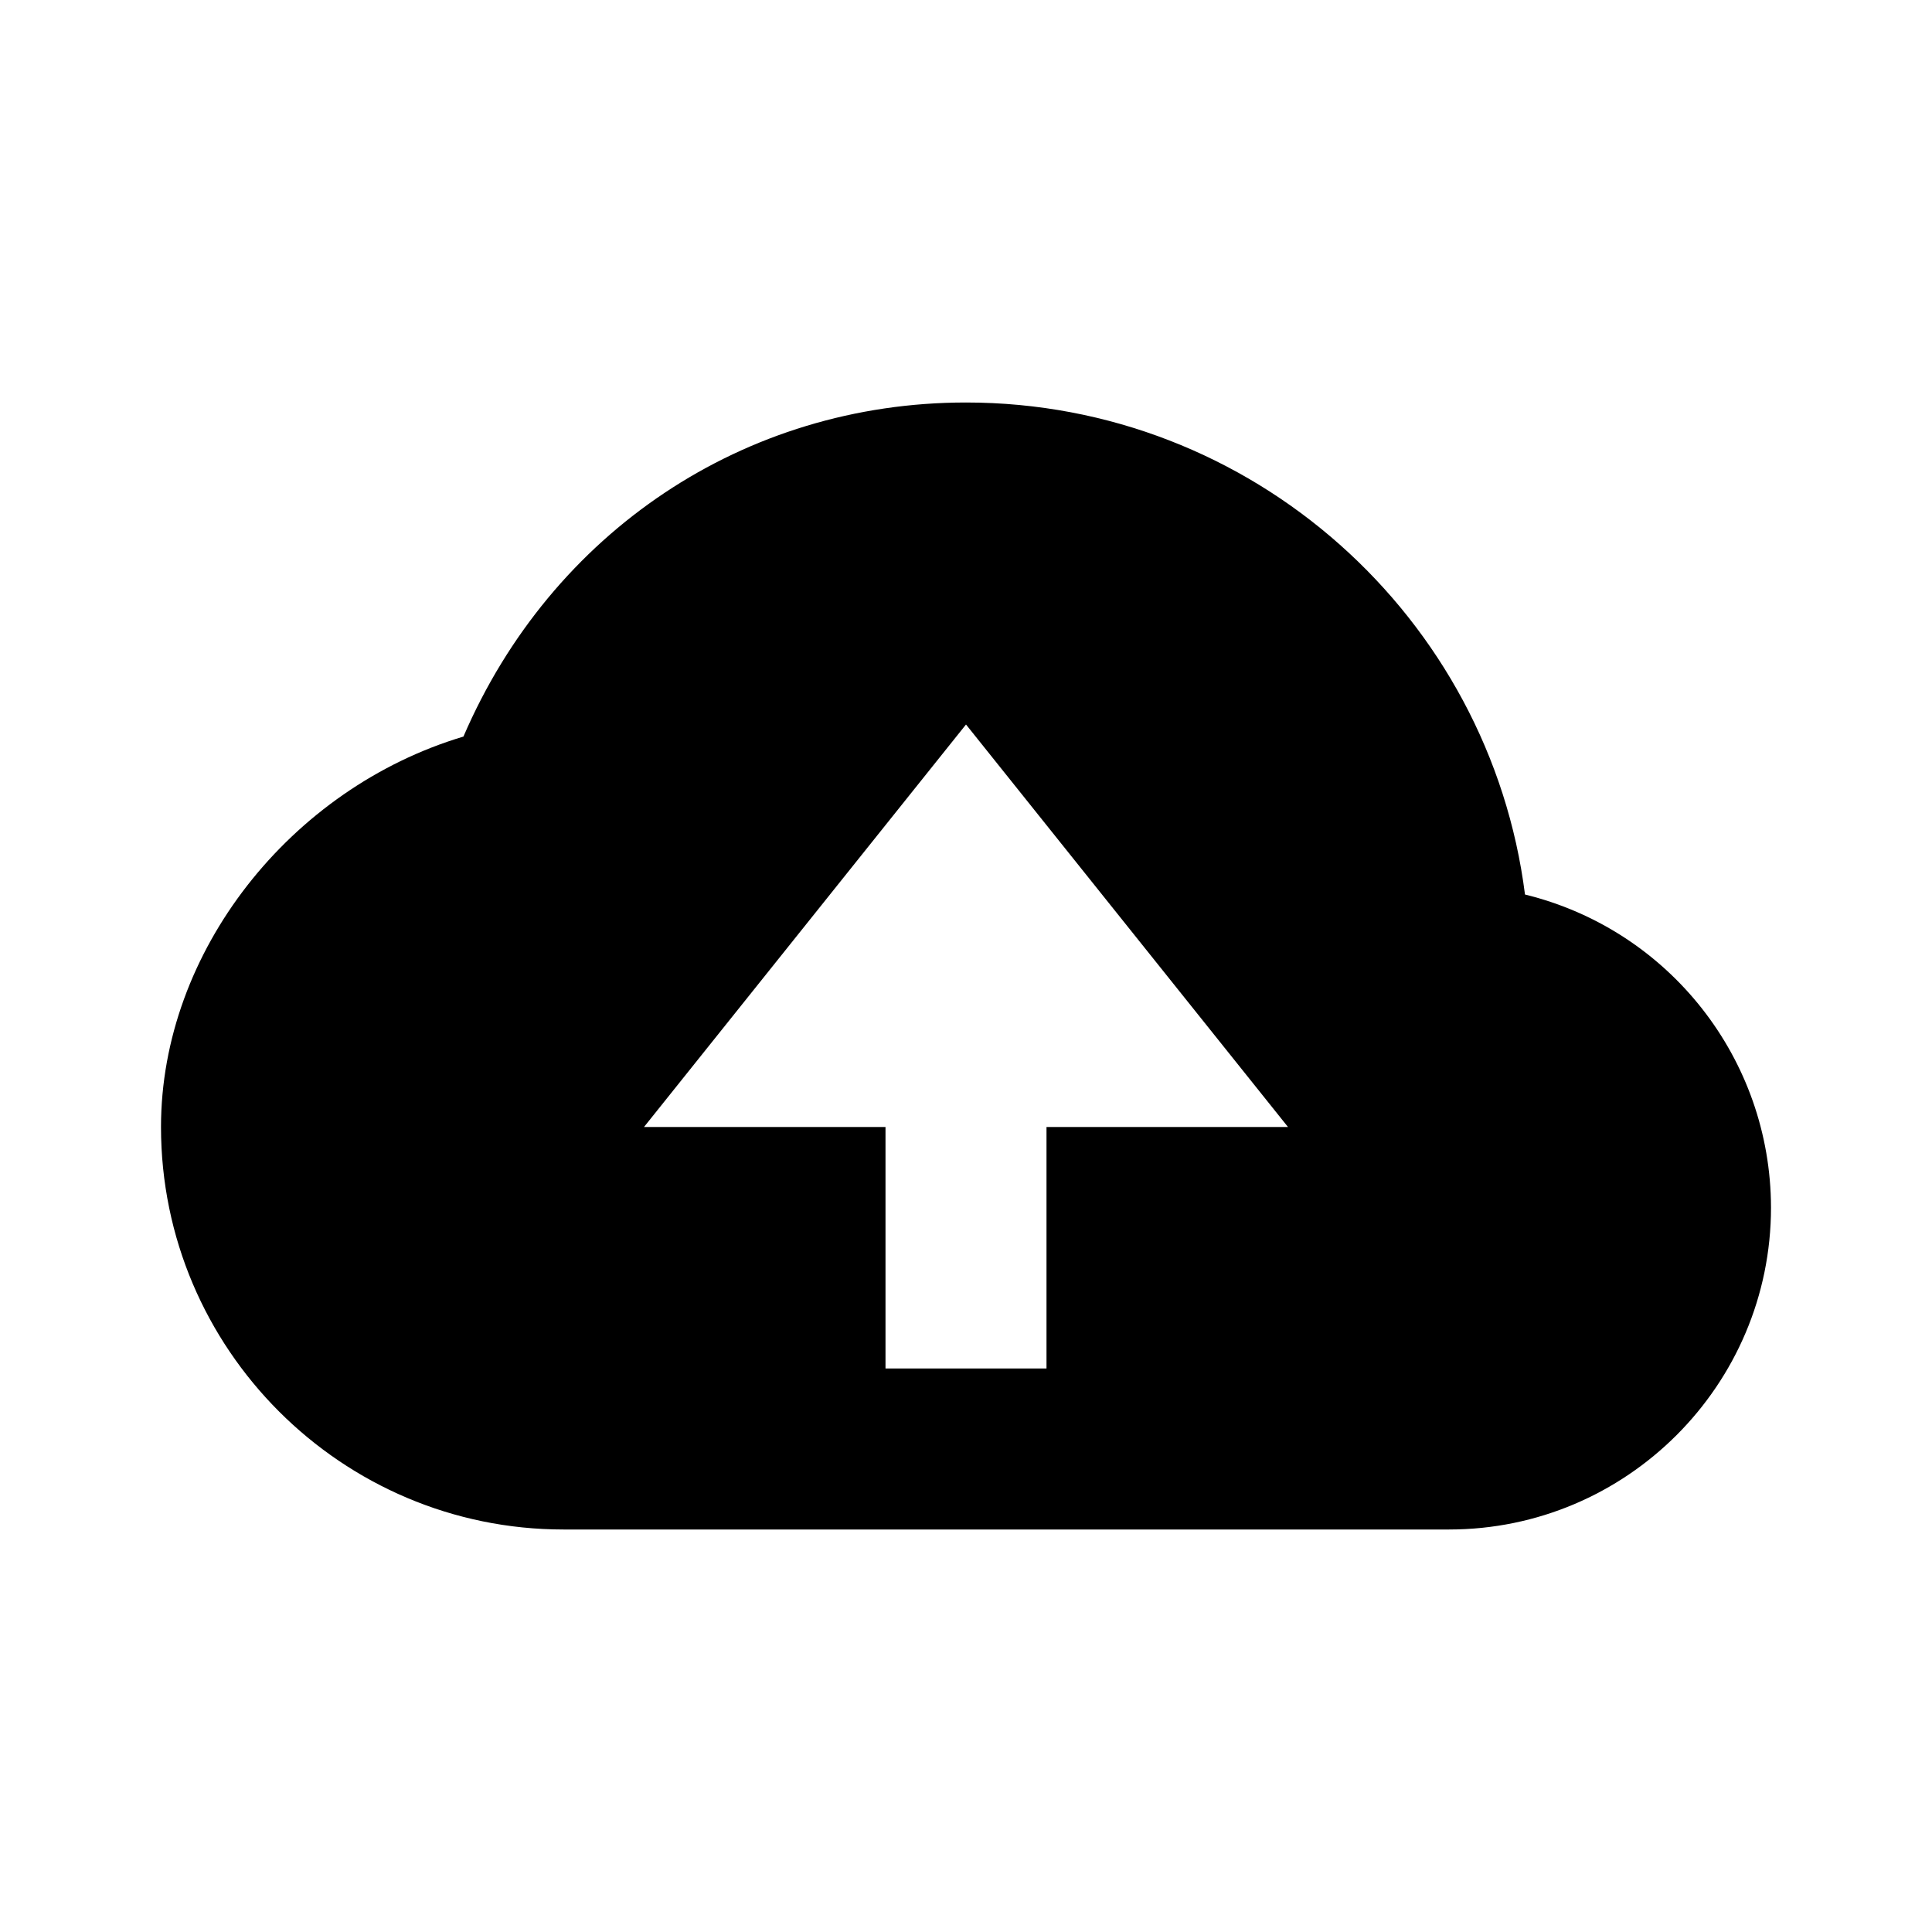
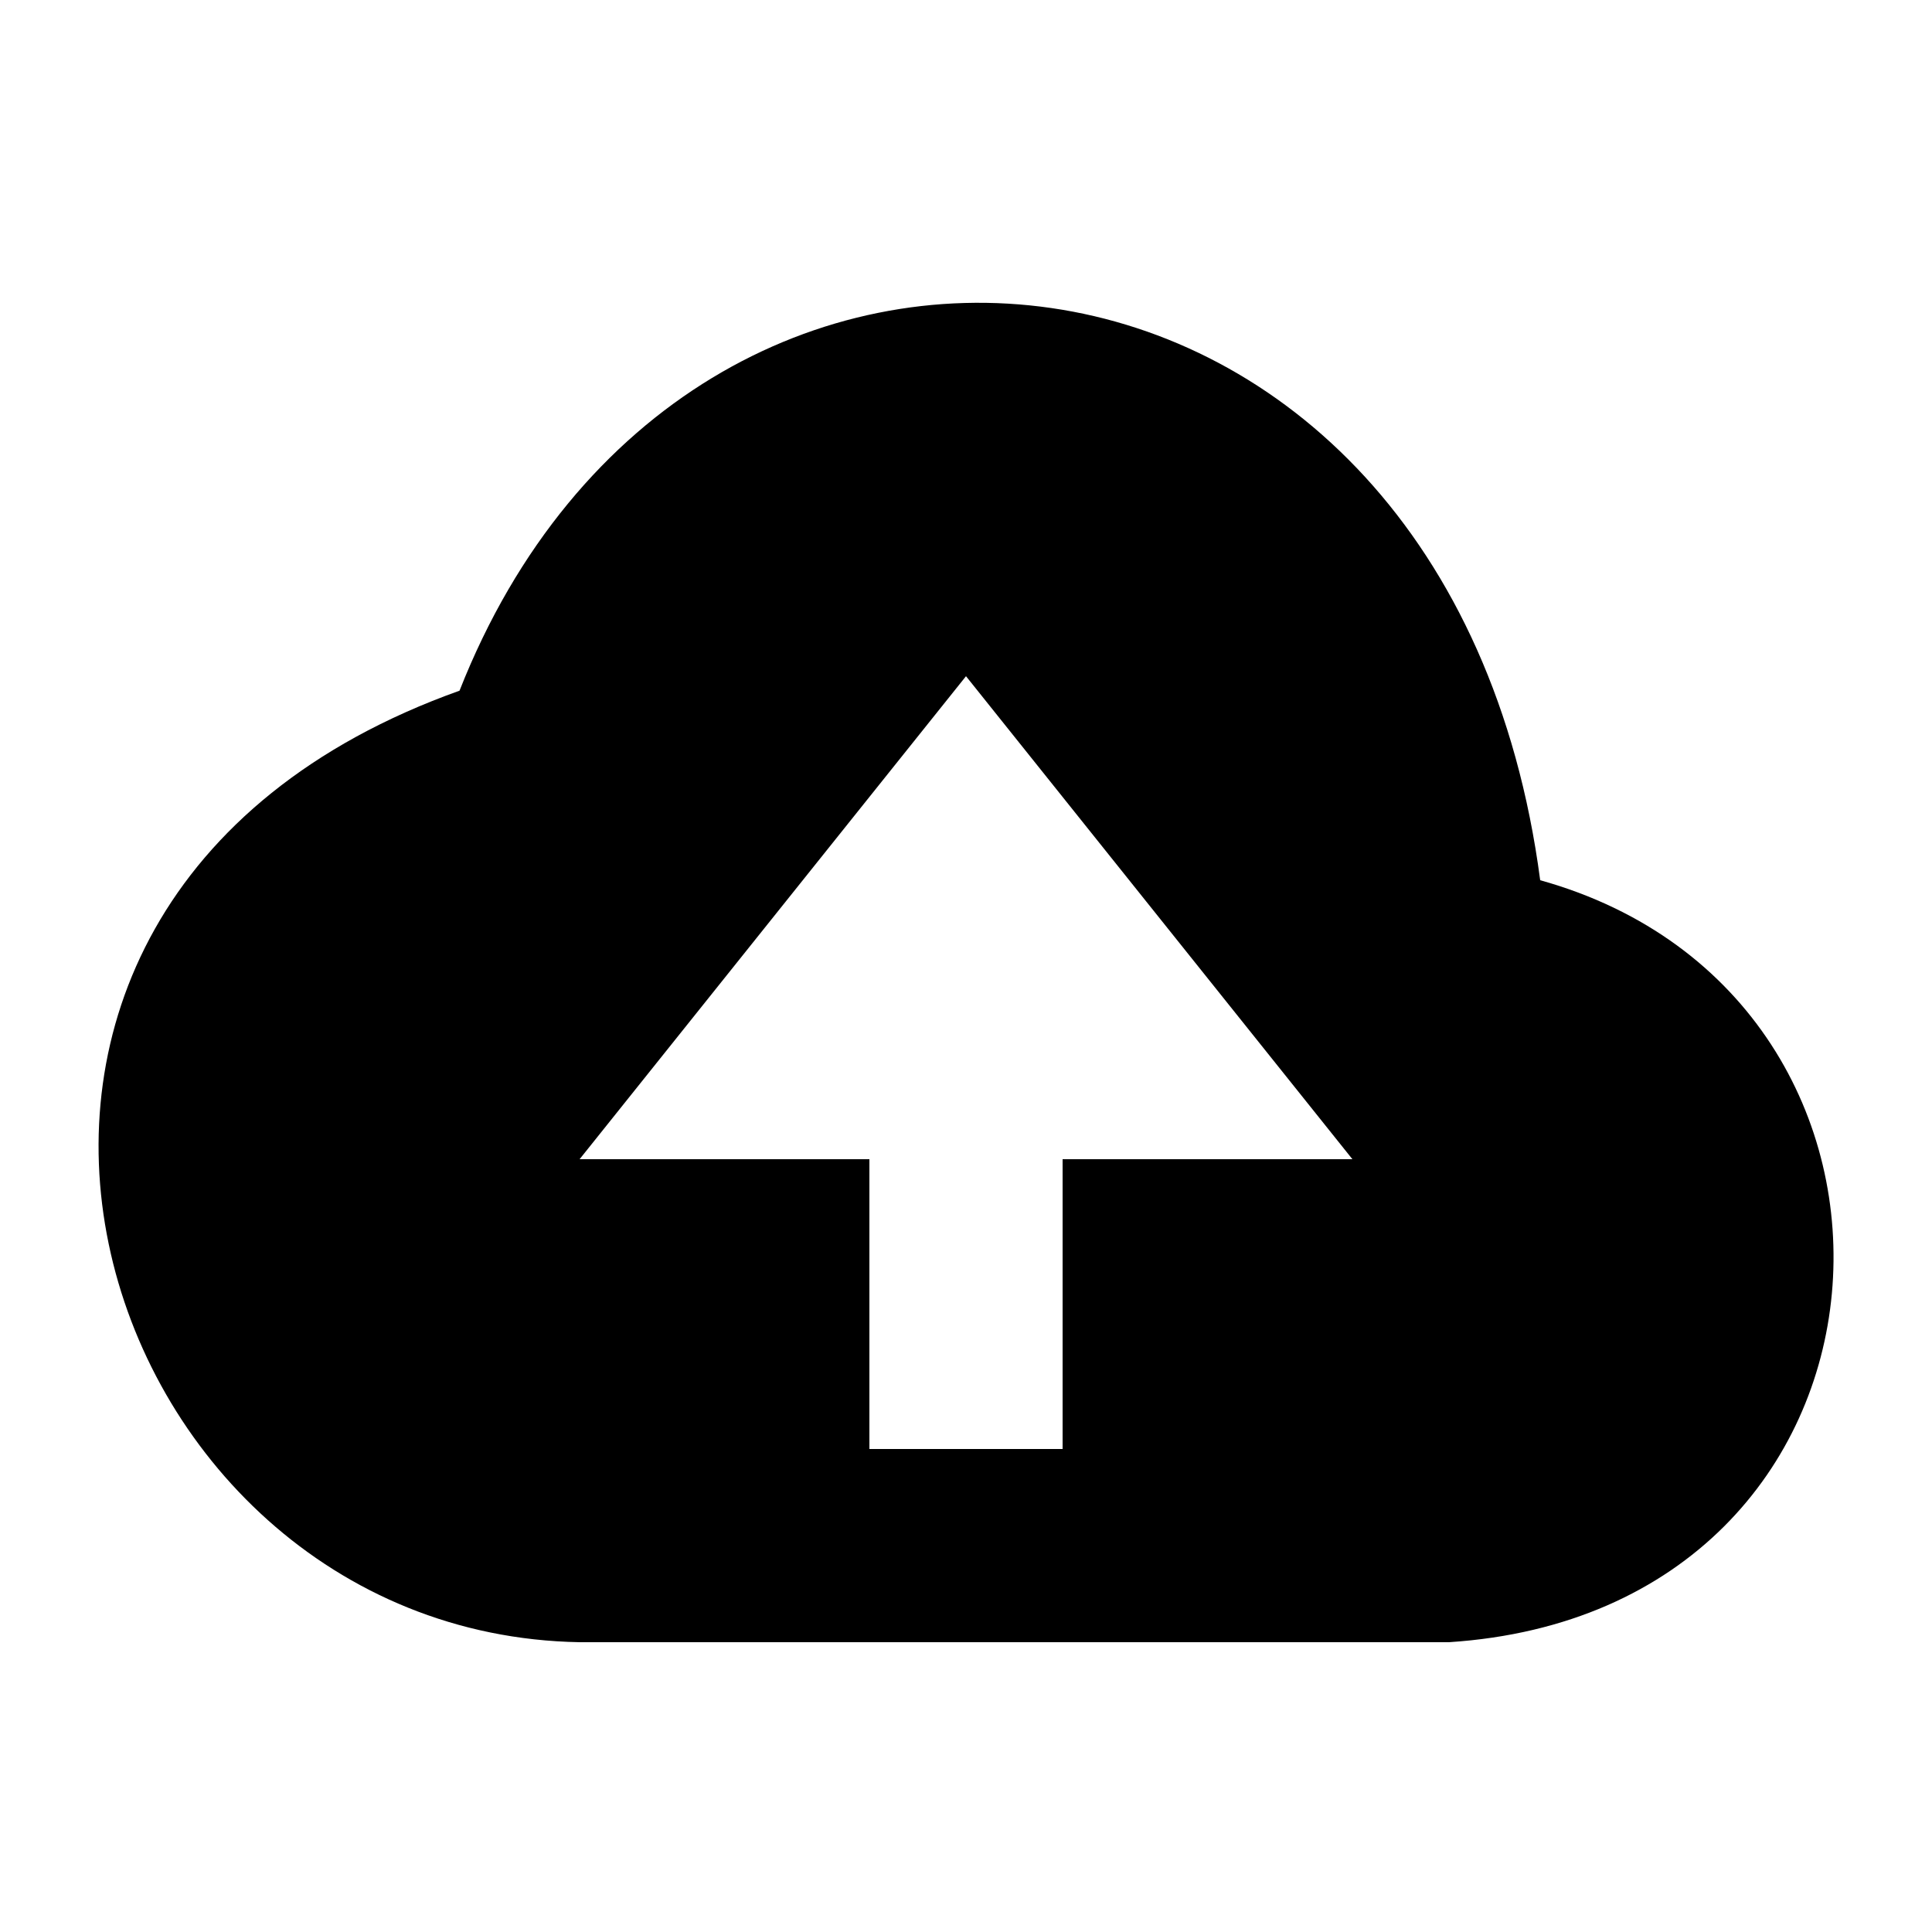
- <svg xmlns="http://www.w3.org/2000/svg" viewBox="0 0 24 24">
-   <path d="M18.944 11.112C18.507 7.67 15.56 5 12 5C9.244 5 6.85 6.611 5.757 9.15C3.609 9.792 2 11.82 2 14c0 2.757 2.243 5 5 5h11c2.206 0 4-1.794 4-4a4.01 4.01 0 0 0-3.056-3.888zM13 14v3h-2v-3H8l4-5l4 5h-3z" />
+ <svg xmlns="http://www.w3.org/2000/svg" viewBox="0 0 20 20">
+   <path d="M15.944 9.112c-.945-7.168-8.82-7.973-11.187-1.962C-1.473 9.374.887 16.911 6 17h9c4.94-.322 5.314-6.67.944-7.888zM11 12v3H9v-3H6l4-5 4 5z" />
</svg>
